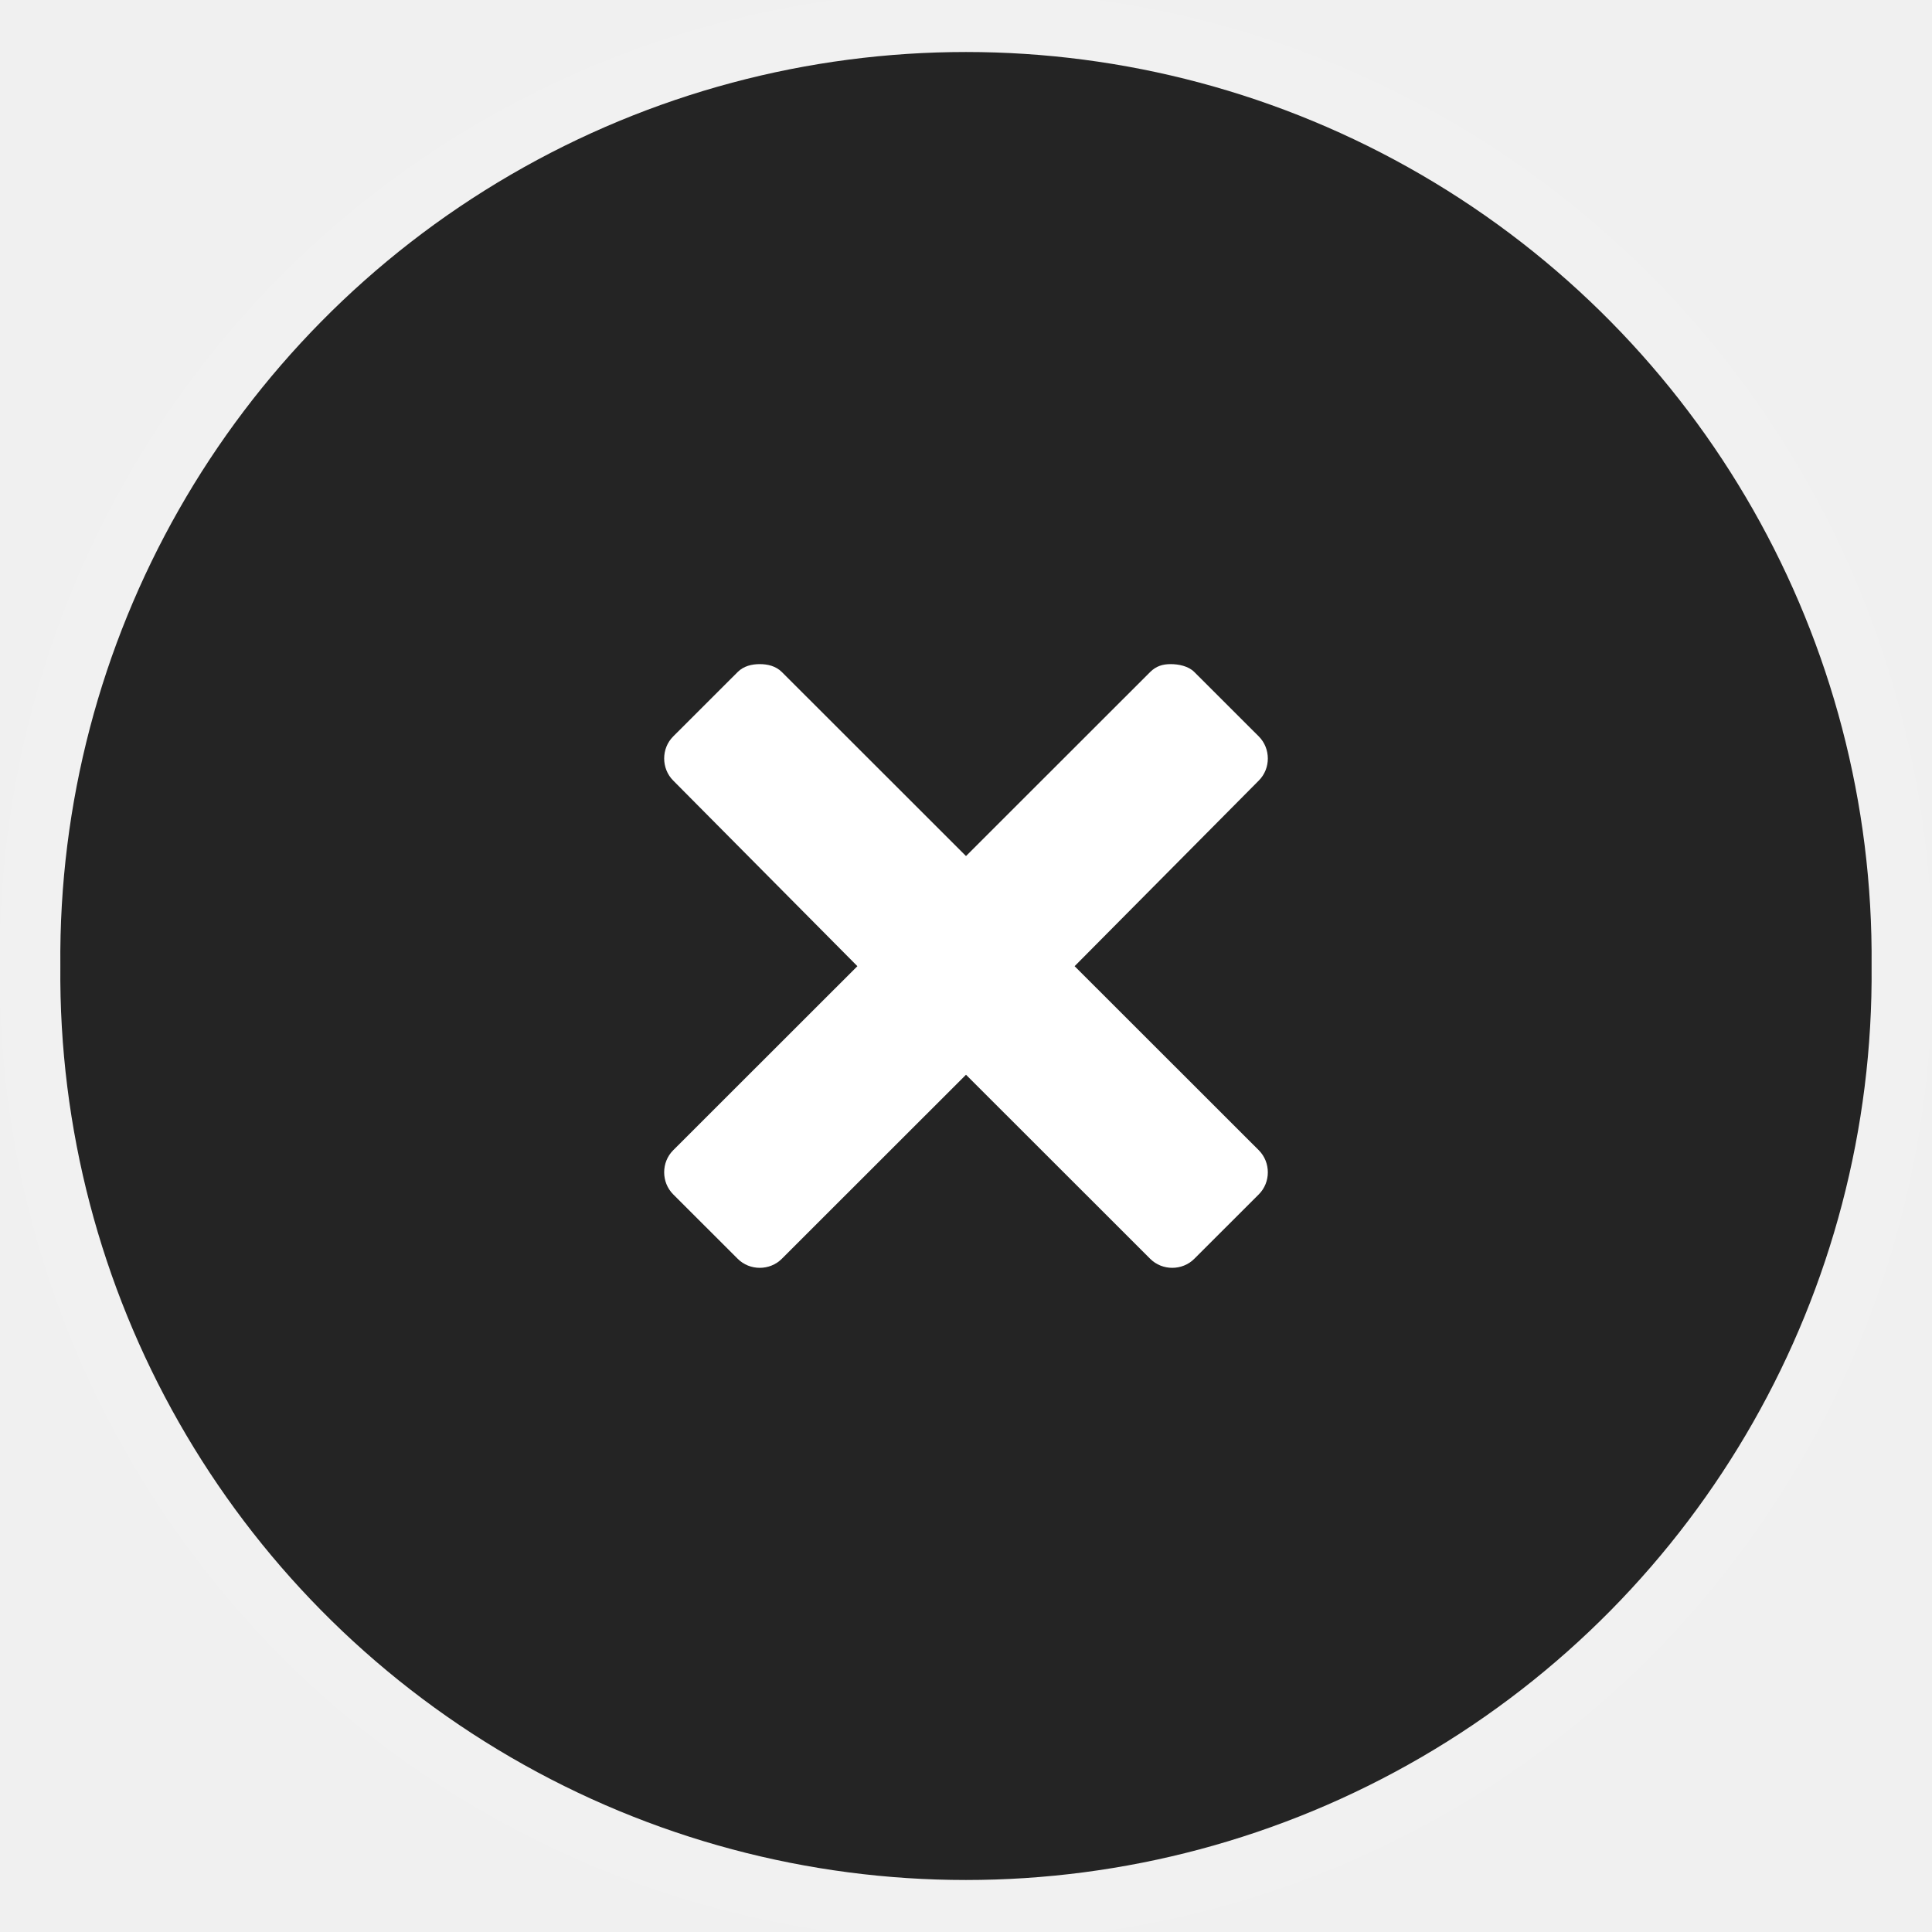
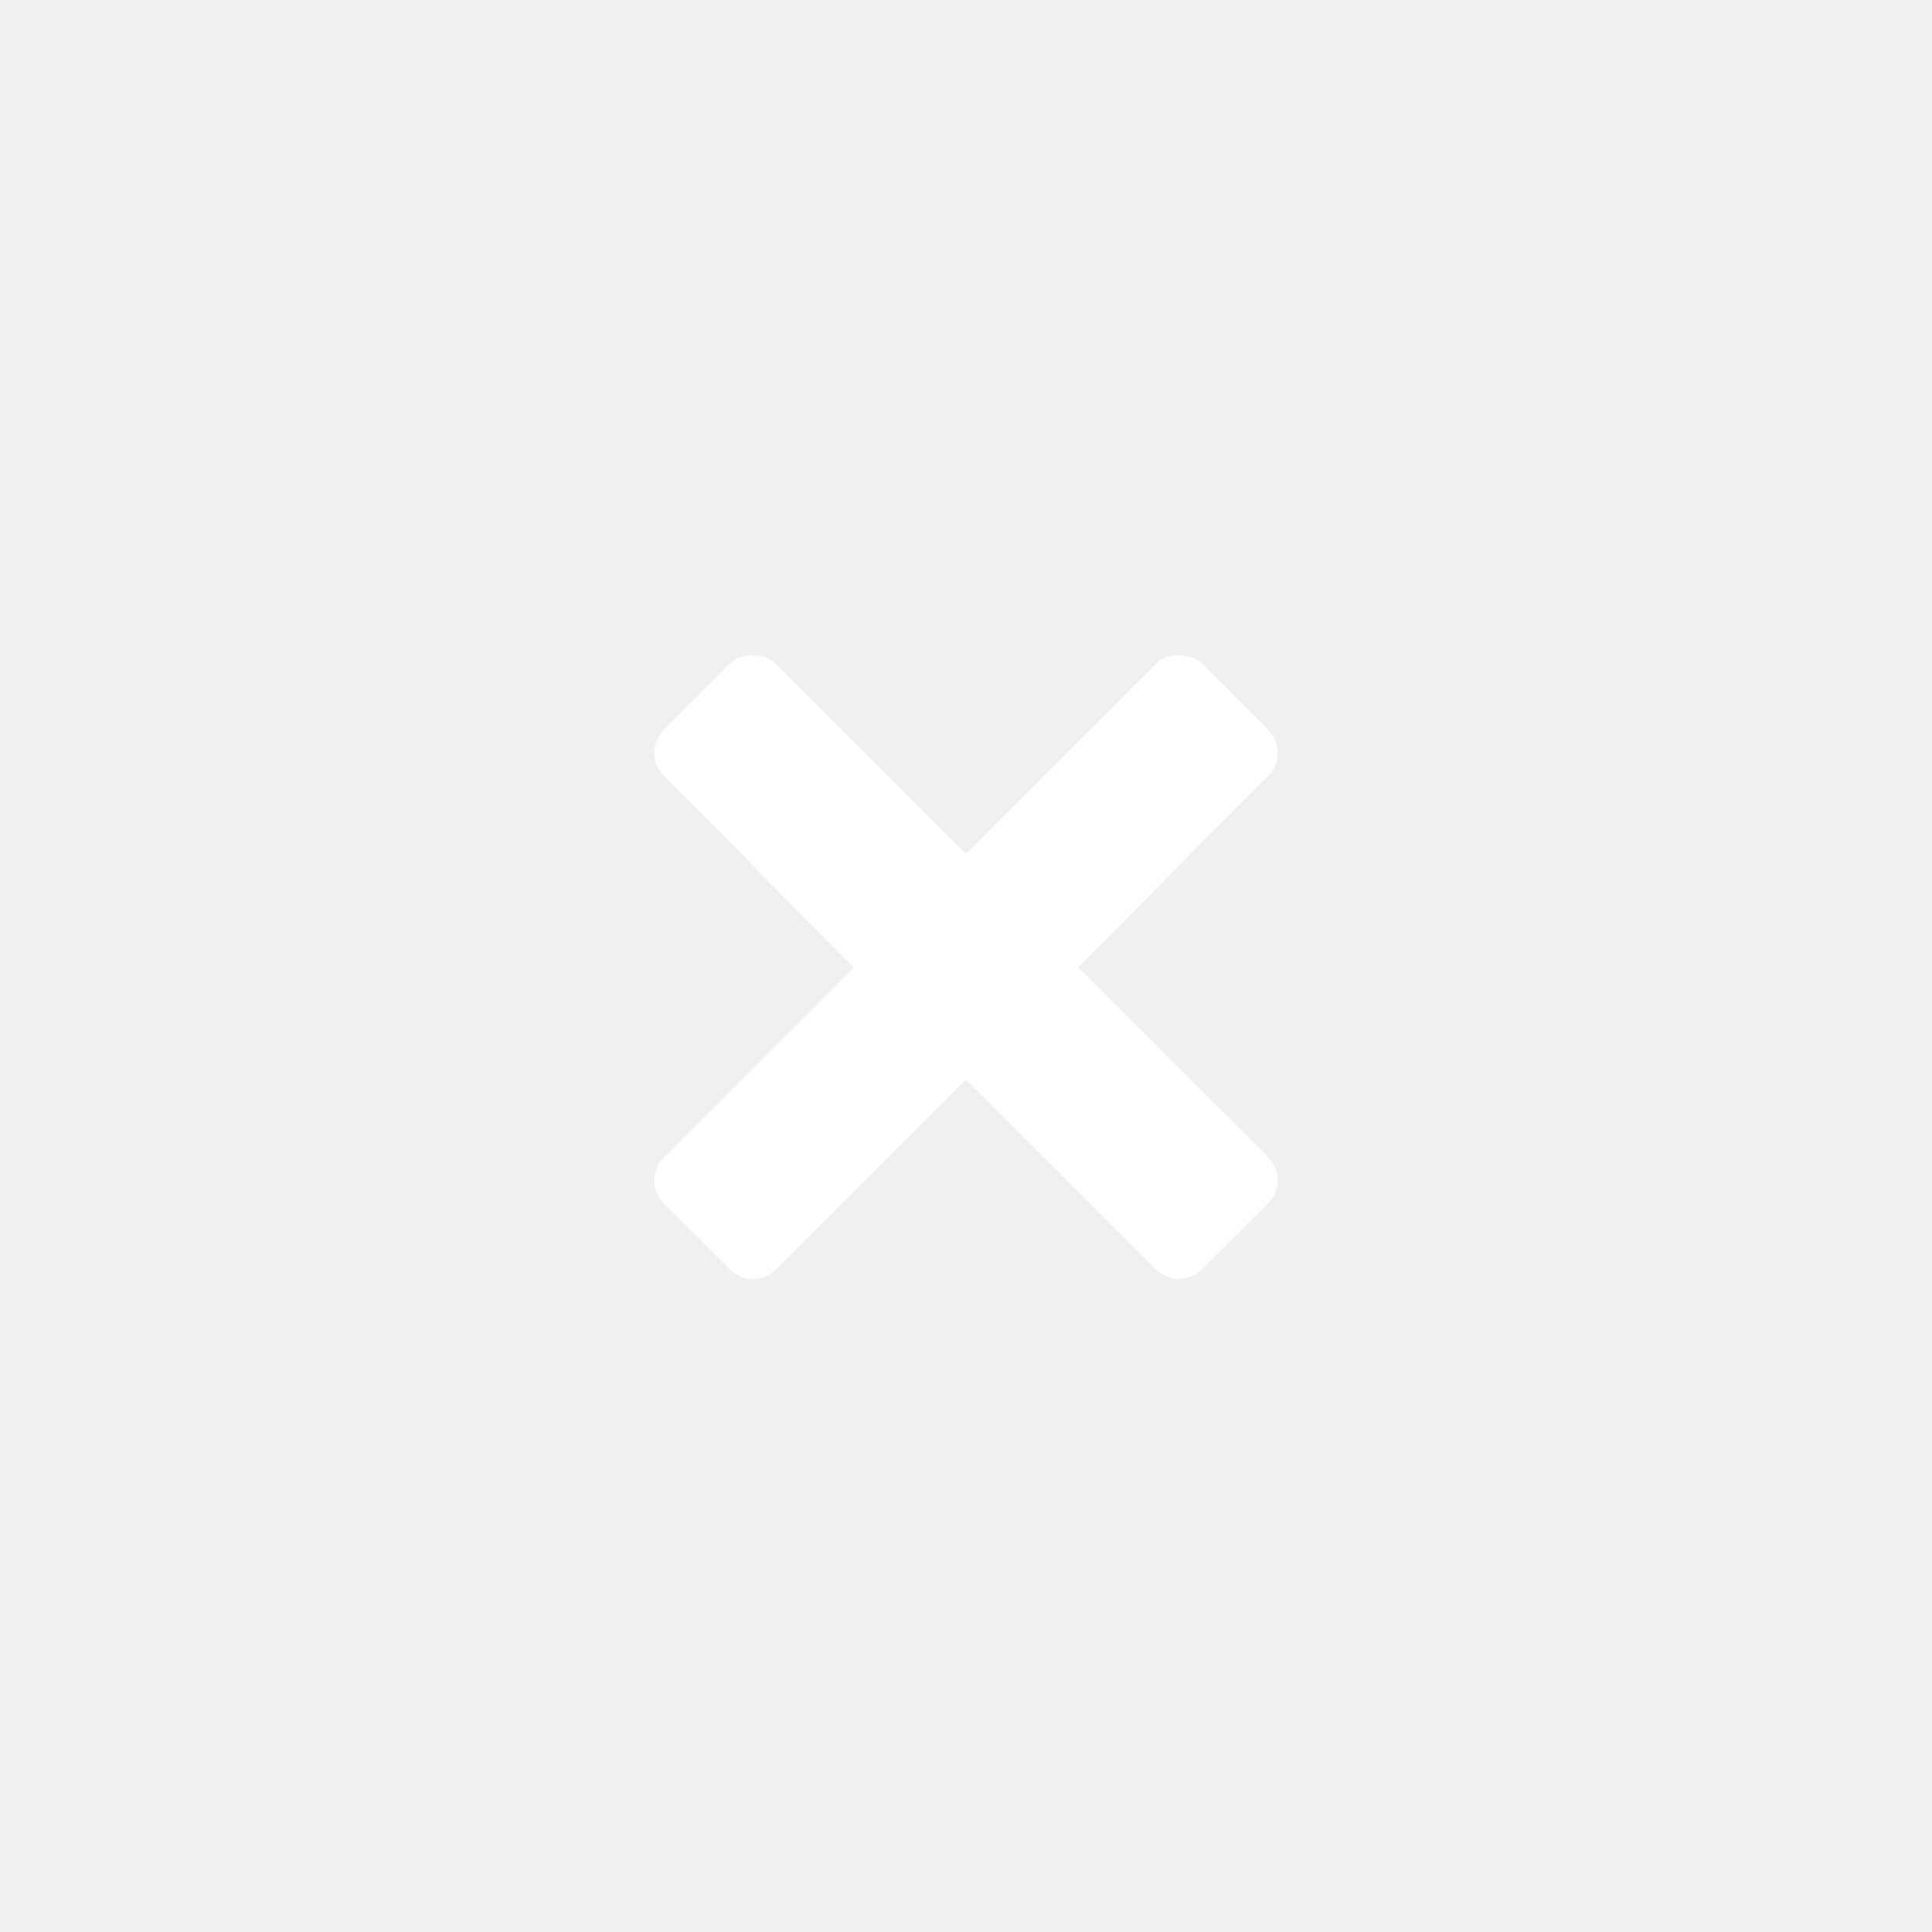
- <svg xmlns="http://www.w3.org/2000/svg" width="32" height="32" id="svg3768" version="1.1">
-   <defs id="defs3770" />
-   <g id="layer1" transform="translate(0,-32)">
-     <path style="opacity:0.1;fill:#ffffff;fill-opacity:1;fill-rule:nonzero;stroke:#009900;stroke-width:0;stroke-miterlimit:4;stroke-opacity:1;stroke-dasharray:none" id="path3776" d="m 29.545,11.75 a 11.705,11.75 0 1 1 -23.409,0 11.705,11.75 0 1 1 23.409,0 z" transform="matrix(1.36699,0,0,1.361702,-8.388351,32)" />
-     <path style="opacity:0.85;fill:#000000;fill-opacity:1;fill-rule:nonzero;stroke:#009900;stroke-width:0;stroke-miterlimit:4;stroke-opacity:1;stroke-dasharray:none" id="path3776-9" d="m 29.545,11.75 a 11.705,11.75 0 1 1 -23.409,0 11.705,11.75 0 1 1 23.409,0 z" transform="matrix(1.281553,0,0,1.276596,-6.864079,33)" />
-     <path style="color:#000000;fill:#ffffff;fill-opacity:1;fill-rule:nonzero;stroke:none;stroke-width:4;marker:none;visibility:visible;display:inline;overflow:visible;enable-background:accumulate" d="m 12.584,43 c -0.13,0 -0.266,0.031 -0.365,0.13 l -1.069,1.068 c -0.199,0.199 -0.199,0.53 0,0.73 l 3.051,3.075 -3.051,3.049 c -0.199,0.199 -0.199,0.53 0,0.73 l 1.069,1.068 c 0.199,0.199 0.531,0.199 0.73,0 L 16,49.801 l 3.051,3.049 c 0.199,0.199 0.531,0.199 0.73,0 l 1.069,-1.068 c 0.199,-0.199 0.199,-0.53 0,-0.73 l -3.051,-3.049 3.051,-3.075 c 0.199,-0.199 0.199,-0.53 0,-0.73 L 19.781,43.13 C 19.682,43.031 19.52,43 19.39,43 c -0.13,0 -0.239,0.031 -0.339,0.13 L 16,46.179 12.949,43.13 C 12.849,43.031 12.714,43 12.584,43 z" id="rect2987" />
+ <svg xmlns="http://www.w3.org/2000/svg" viewBox="0 0 32 32">
+   <g transform="translate(0 -32)">
+     <path d="m 12.472,42.855 c -0.134,0 -0.274,0.032 -0.377,0.135 l -1.104,1.103 c -0.206,0.206 -0.206,0.548 0,0.754 l 3.151,3.176 -3.151,3.149 c -0.206,0.206 -0.206,0.548 0,0.754 l 1.104,1.103 c 0.206,0.206 0.548,0.206 0.754,0 L 16,49.879 l 3.151,3.149 c 0.206,0.206 0.549,0.206 0.754,0 l 1.104,-1.103 c 0.206,-0.206 0.206,-0.548 0,-0.754 l -3.151,-3.149 3.151,-3.176 c 0.206,-0.206 0.206,-0.548 0,-0.754 l -1.104,-1.103 c -0.103,-0.103 -0.27,-0.135 -0.404,-0.135 -0.134,0 -0.247,0.032 -0.35,0.135 L 16,46.138 12.849,42.99 c -0.103,-0.103 -0.243,-0.135 -0.377,-0.135 z" fill="#fff" color="#000" />
  </g>
</svg>
